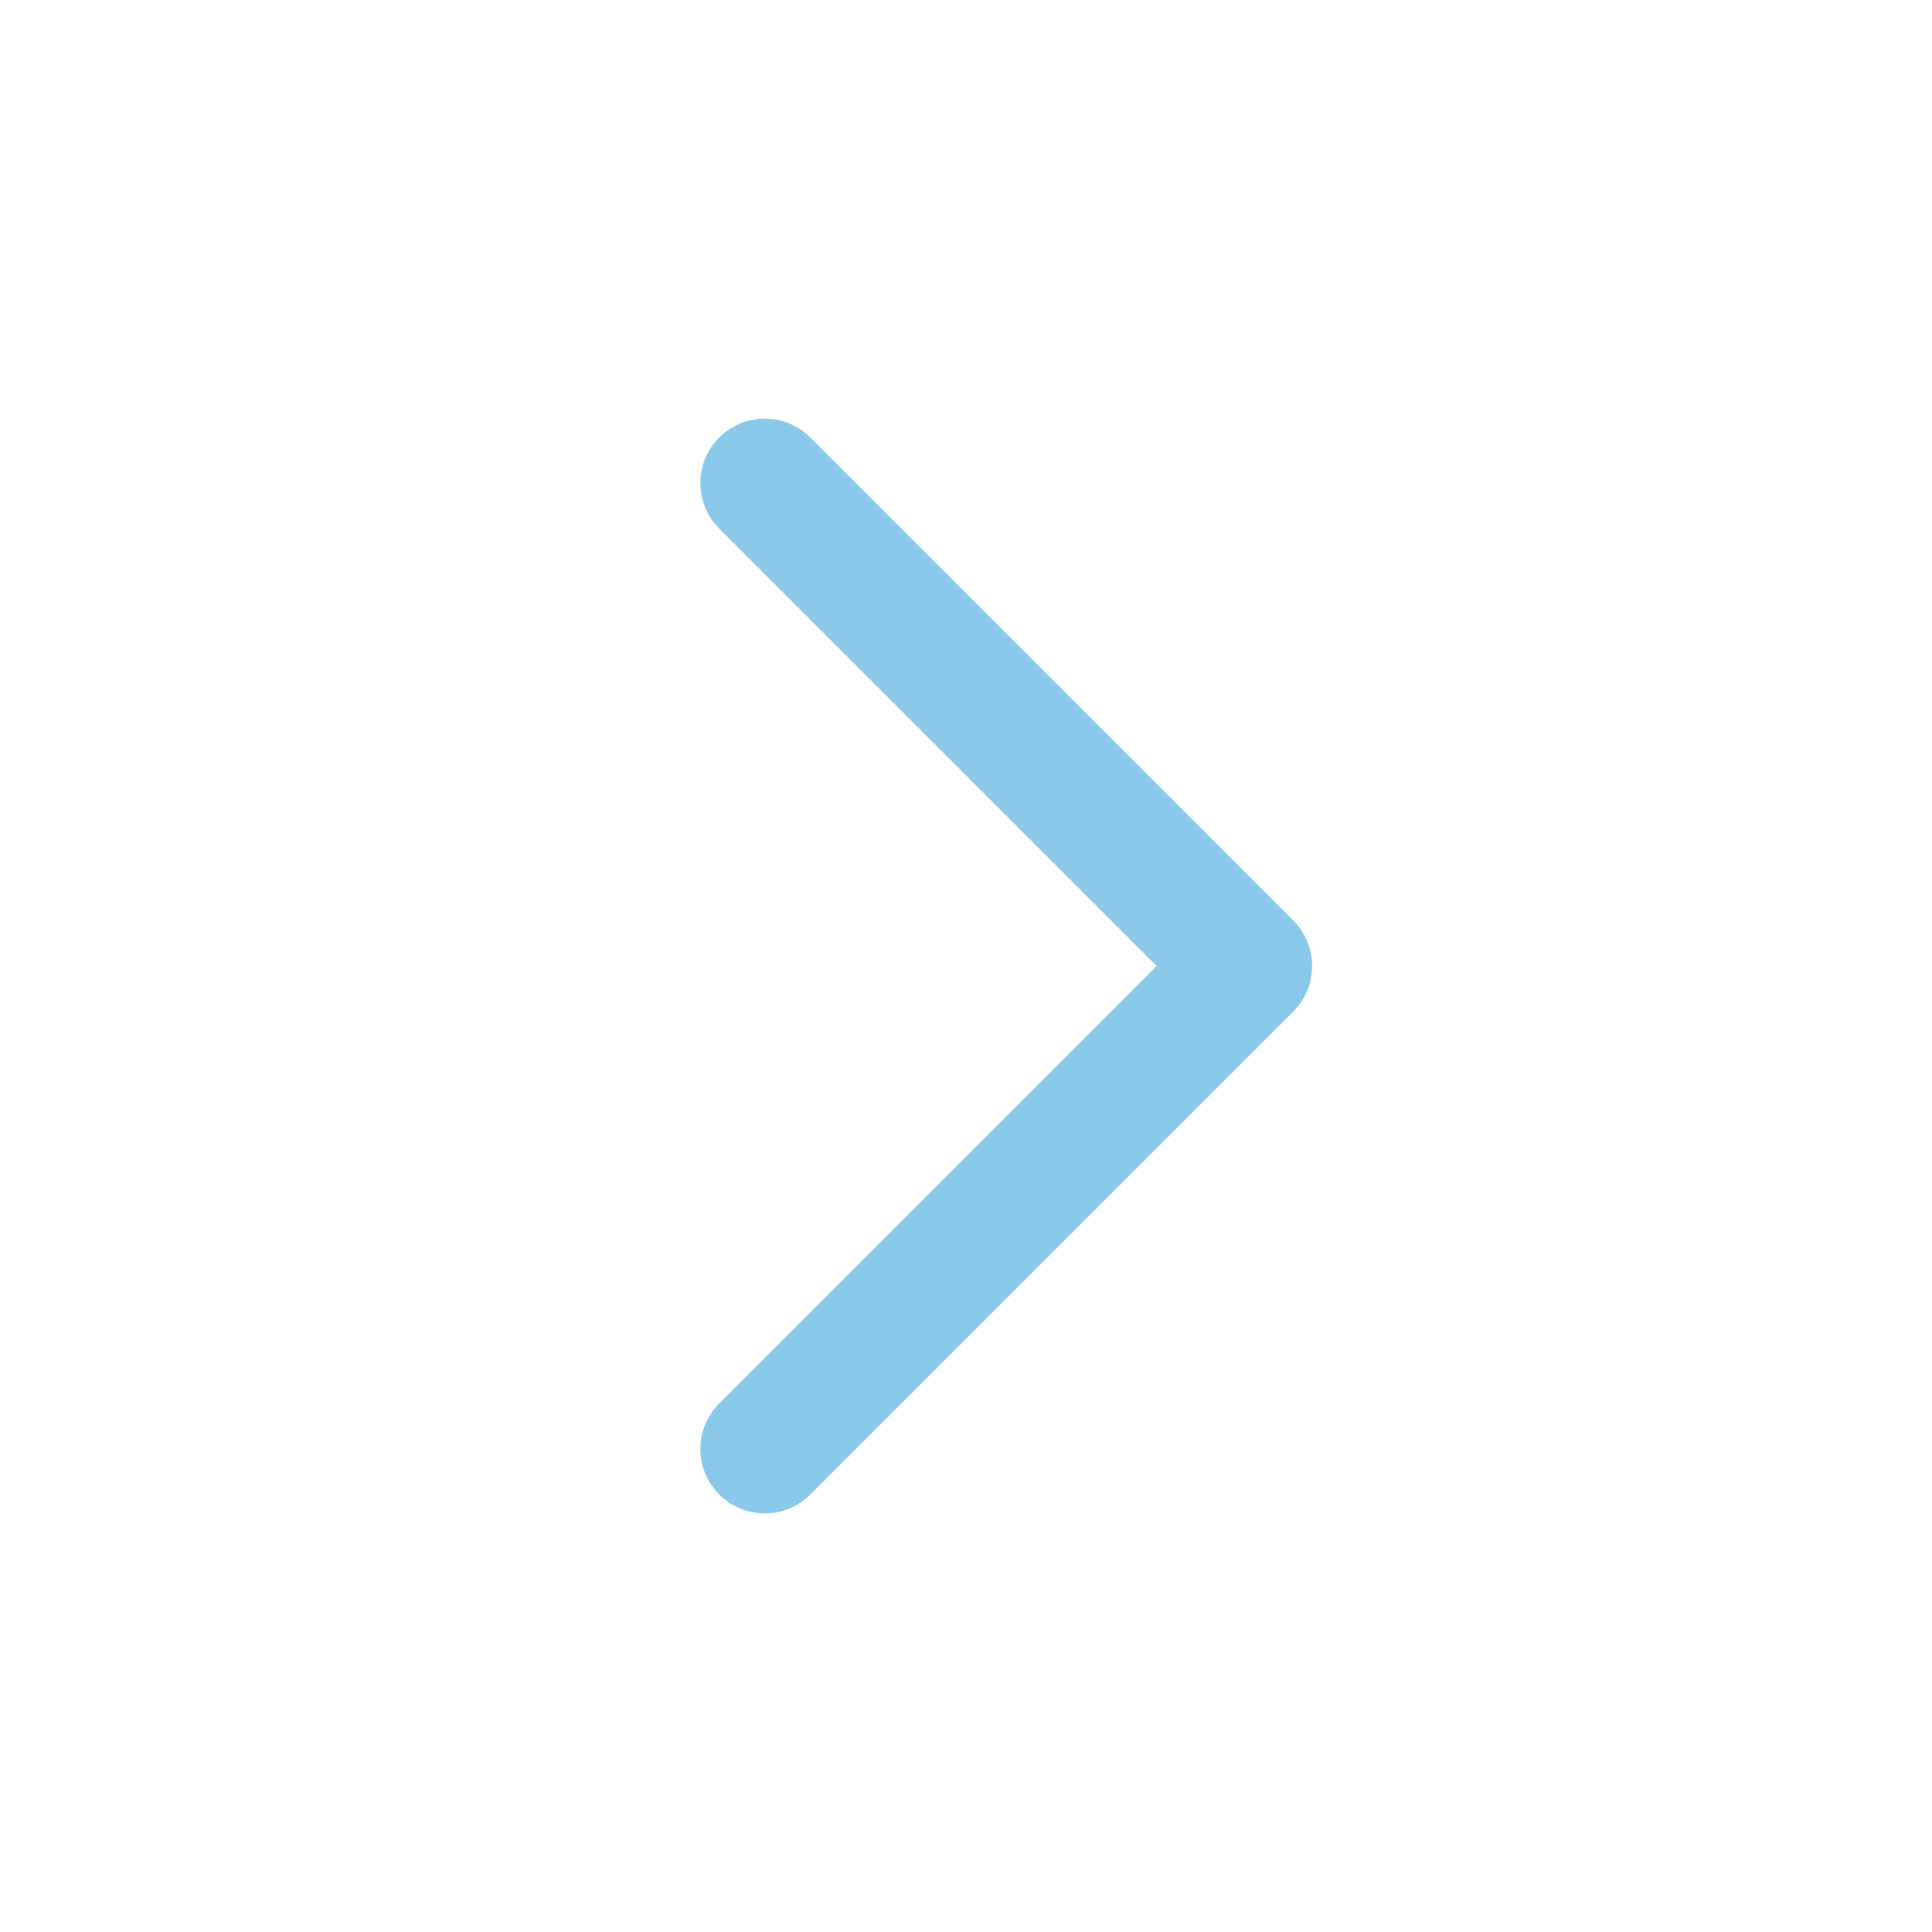
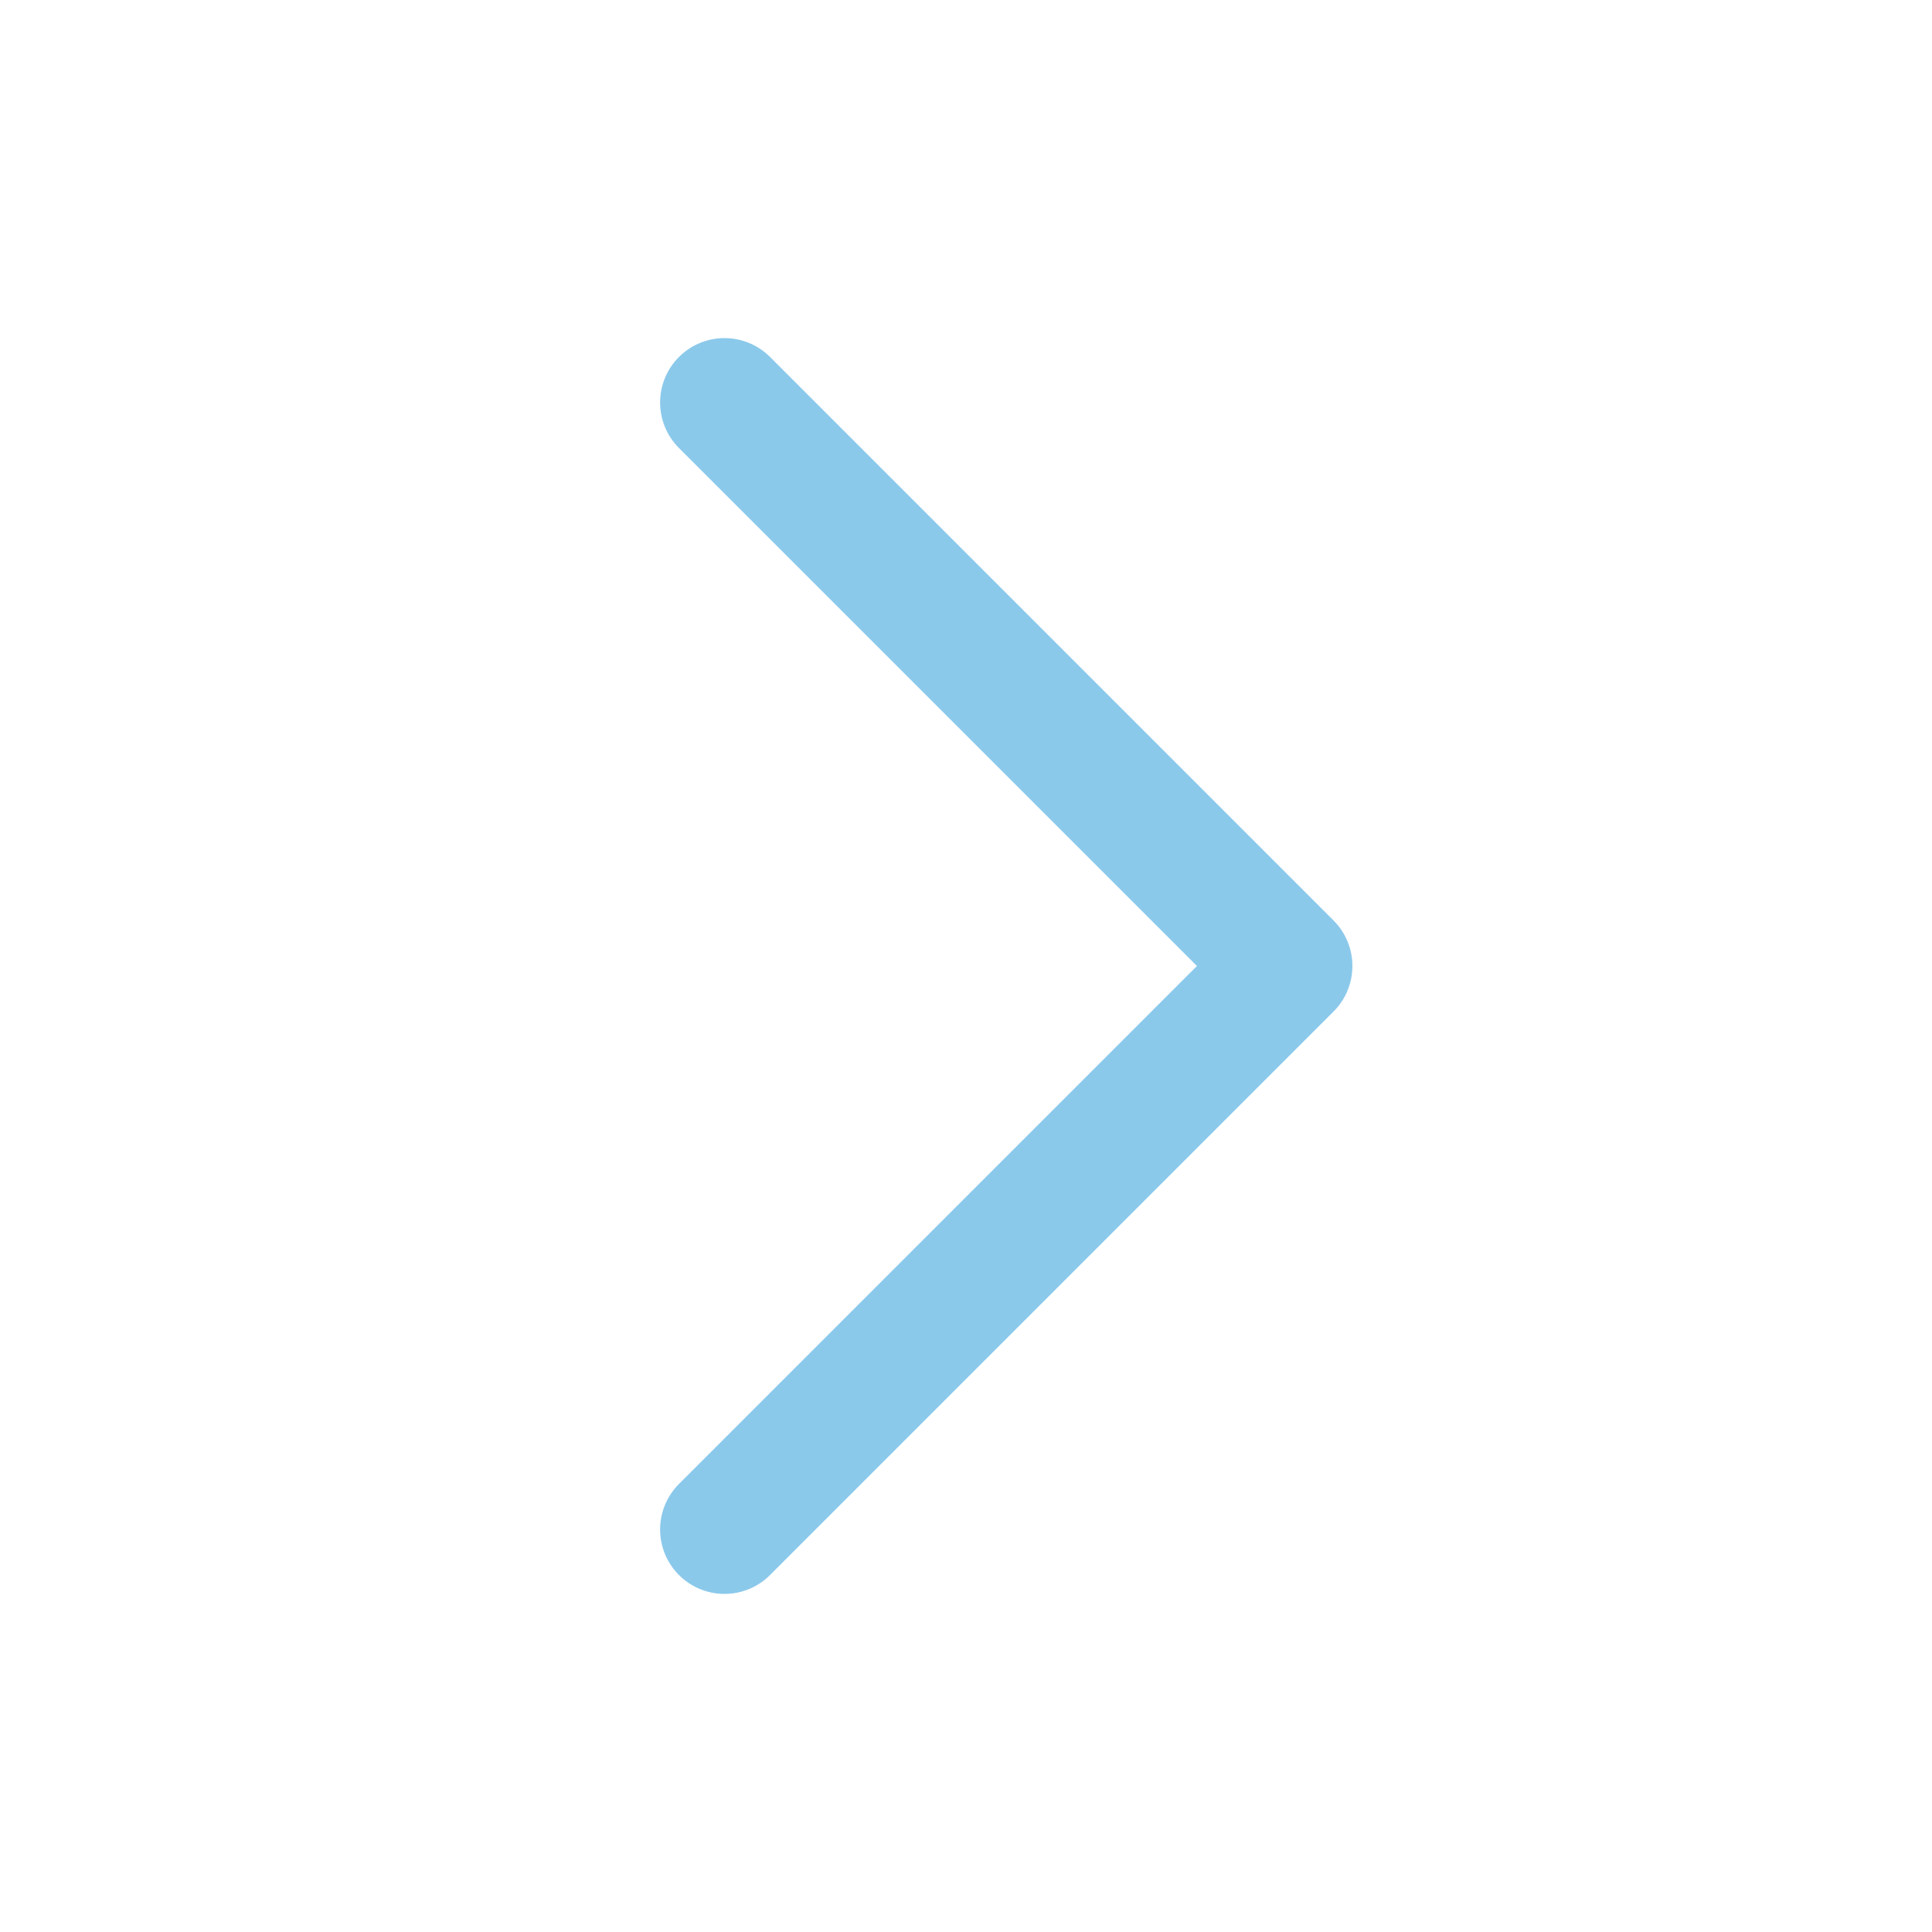
<svg xmlns="http://www.w3.org/2000/svg" width="24" height="24" viewBox="0 0 24 24" fill="none" stroke="#8bc9eb" stroke-width="1.6" stroke-linecap="round" stroke-linejoin="round">
-   <path d="M9.5 6l6 6-6 6" />
+   <path d="M9 5l7 7-7 7" />
</svg>
